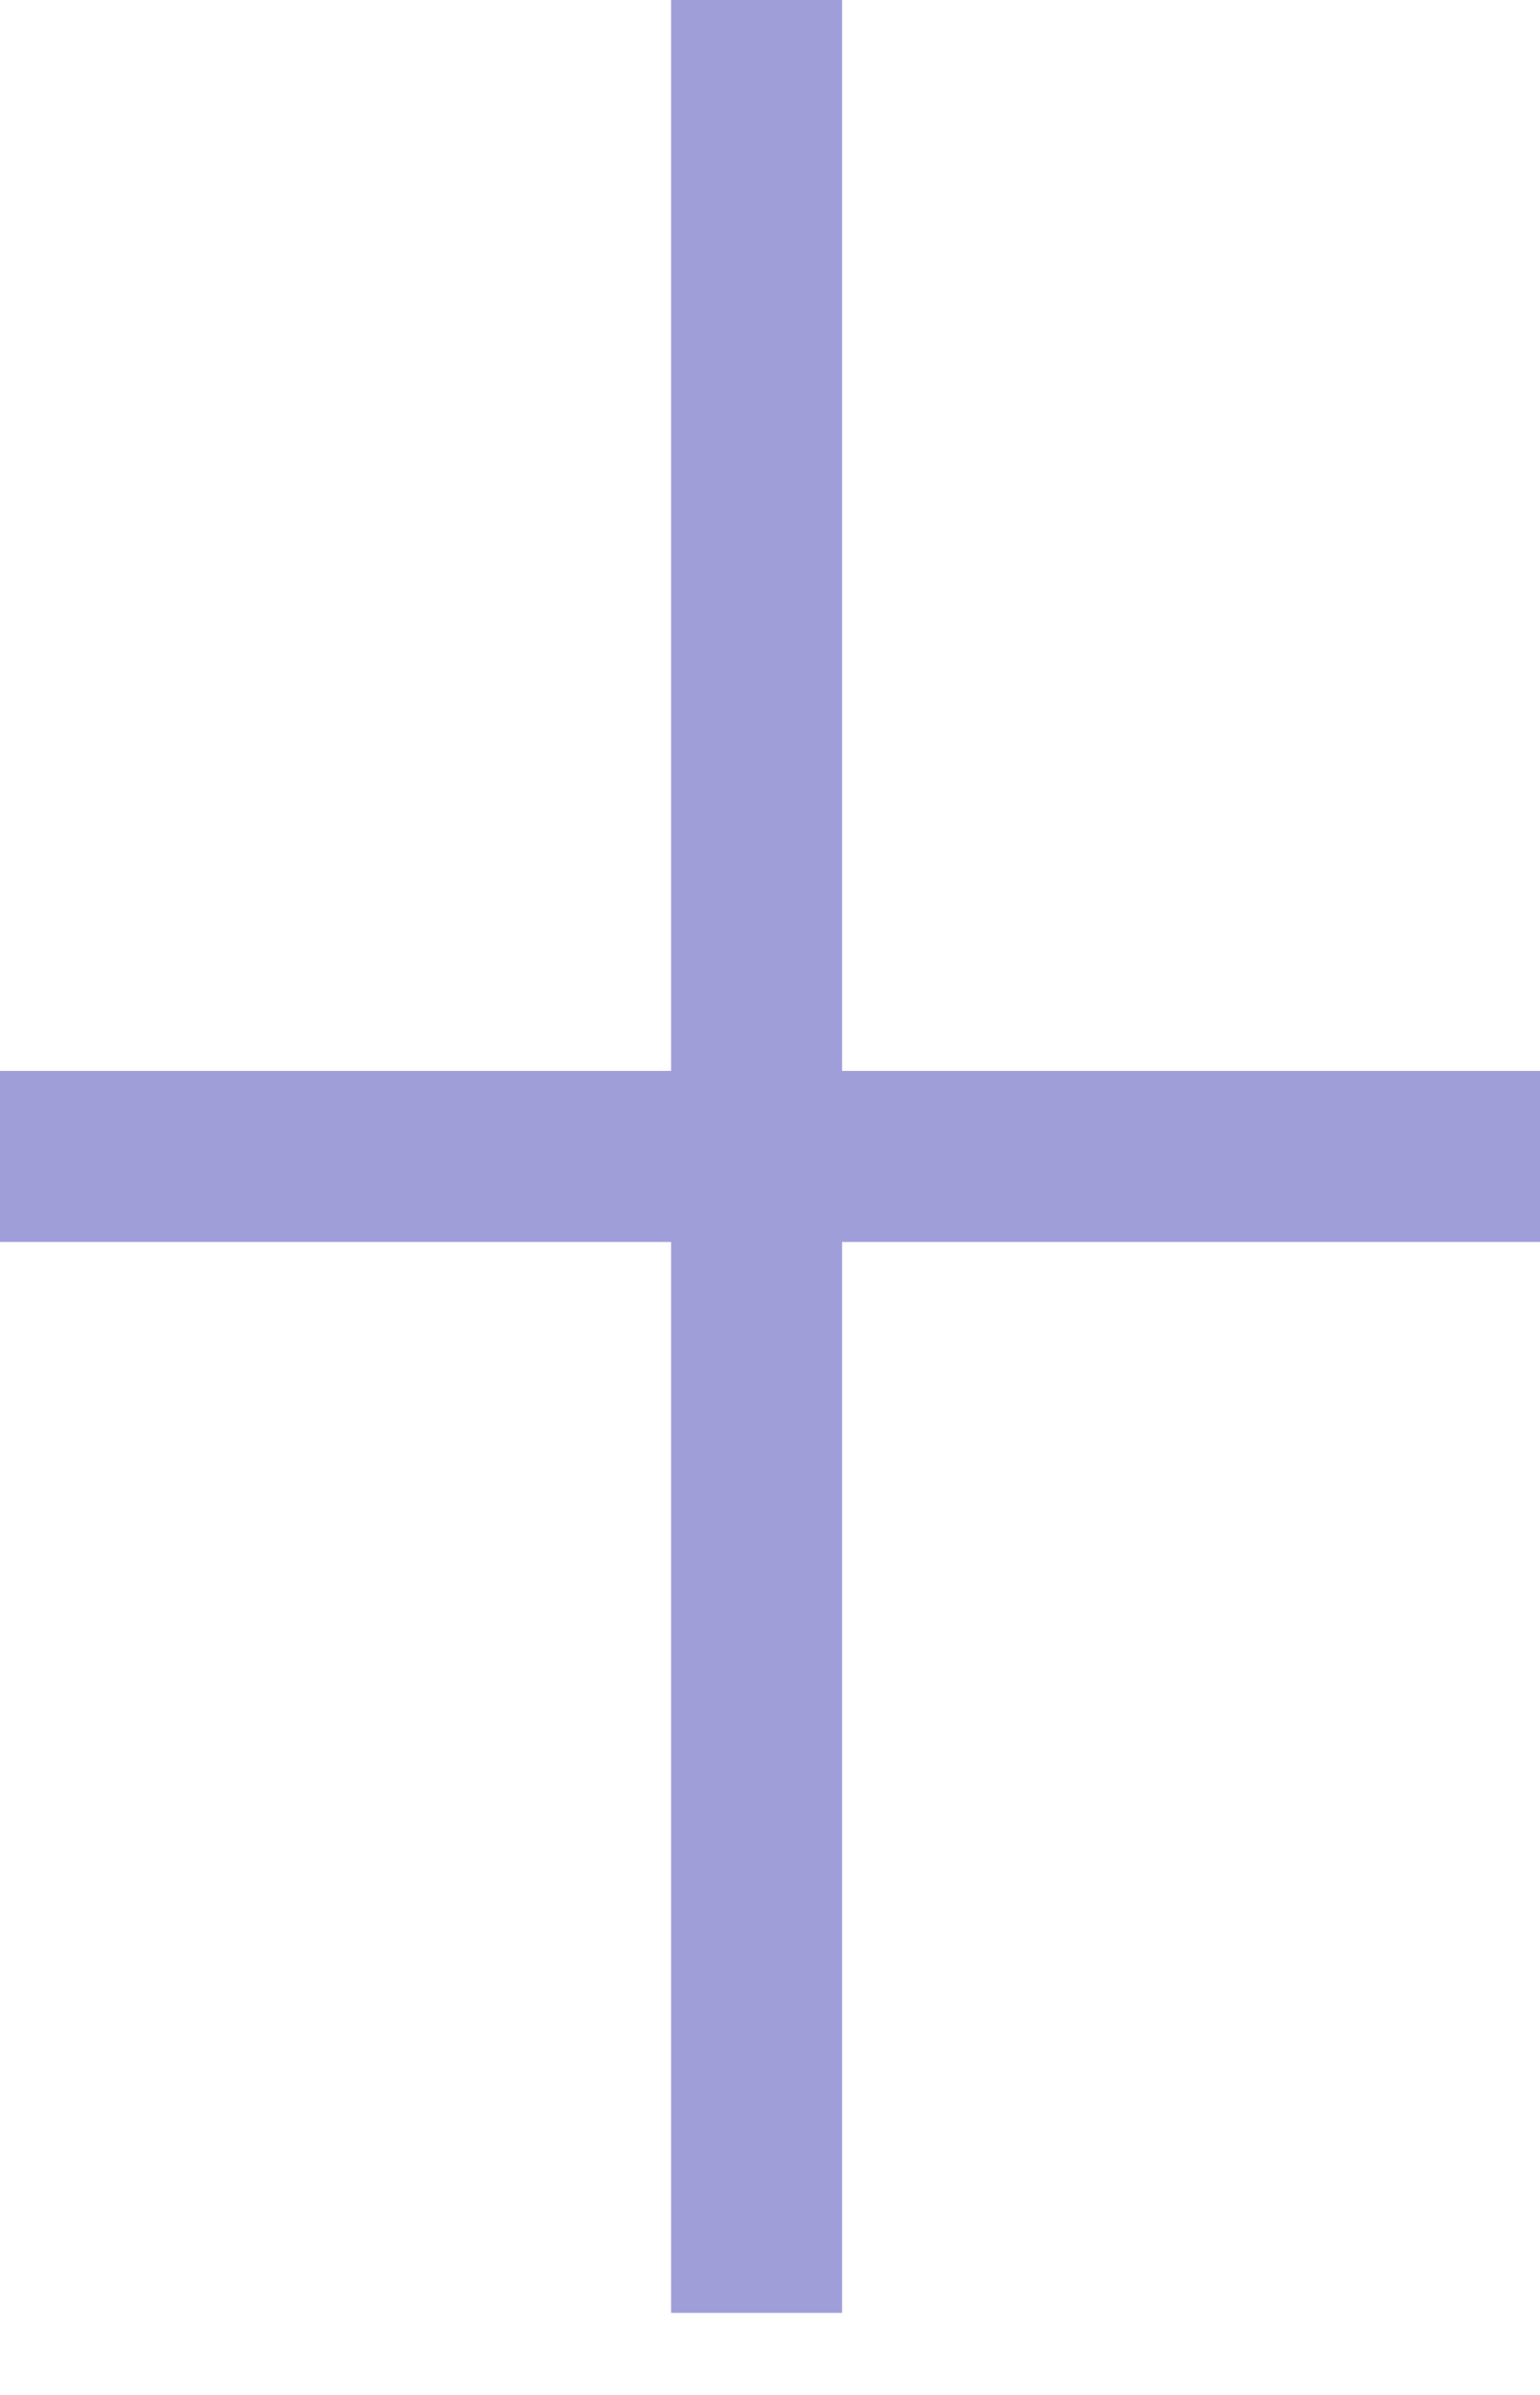
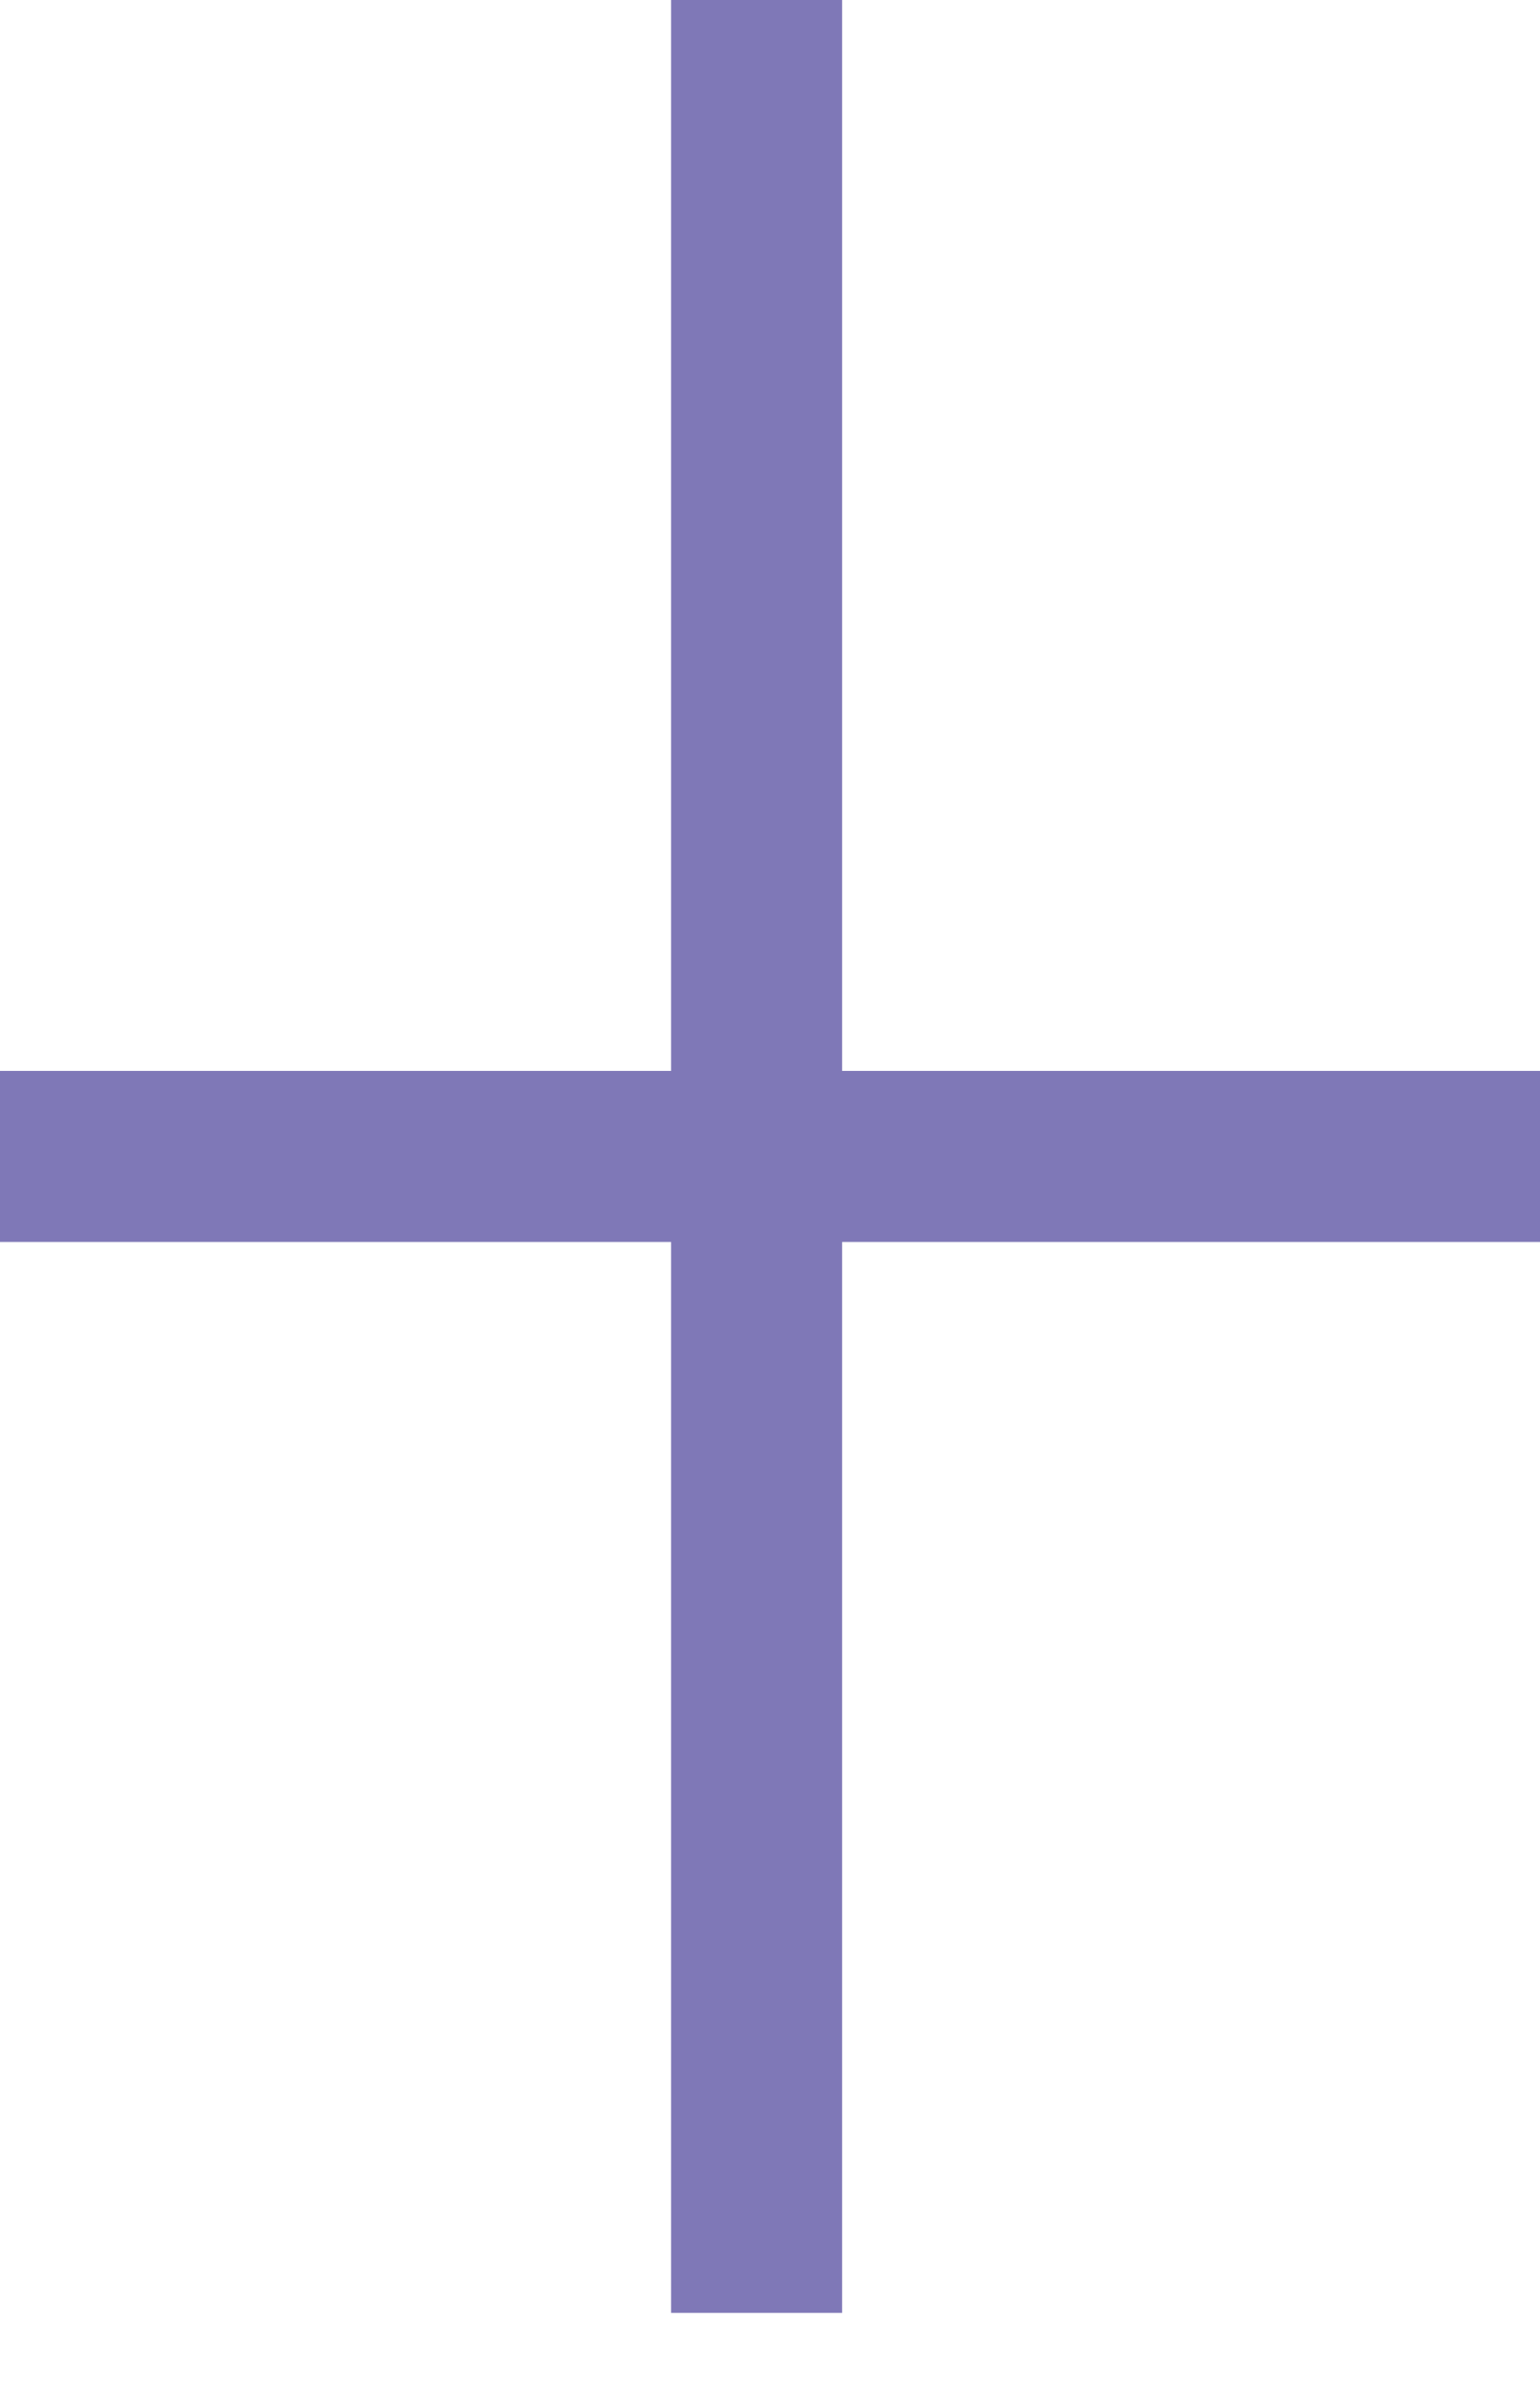
<svg xmlns="http://www.w3.org/2000/svg" width="9px" height="14px" viewBox="0 0 9 14" version="1.1">
  <g id="Star" stroke="none" stroke-width="1" fill="none" fill-rule="evenodd">
-     <g id="Group-15" stroke="#A09ED9">
+     <g id="Group-15" stroke="#7f78b7">
      <line x1="4.424" y1="0" x2="4.424" y2="13.52" id="Path-19" />
      <line x1="0" y1="6.76" x2="9.145" y2="6.76" id="Path-20" />
    </g>
  </g>
</svg>
